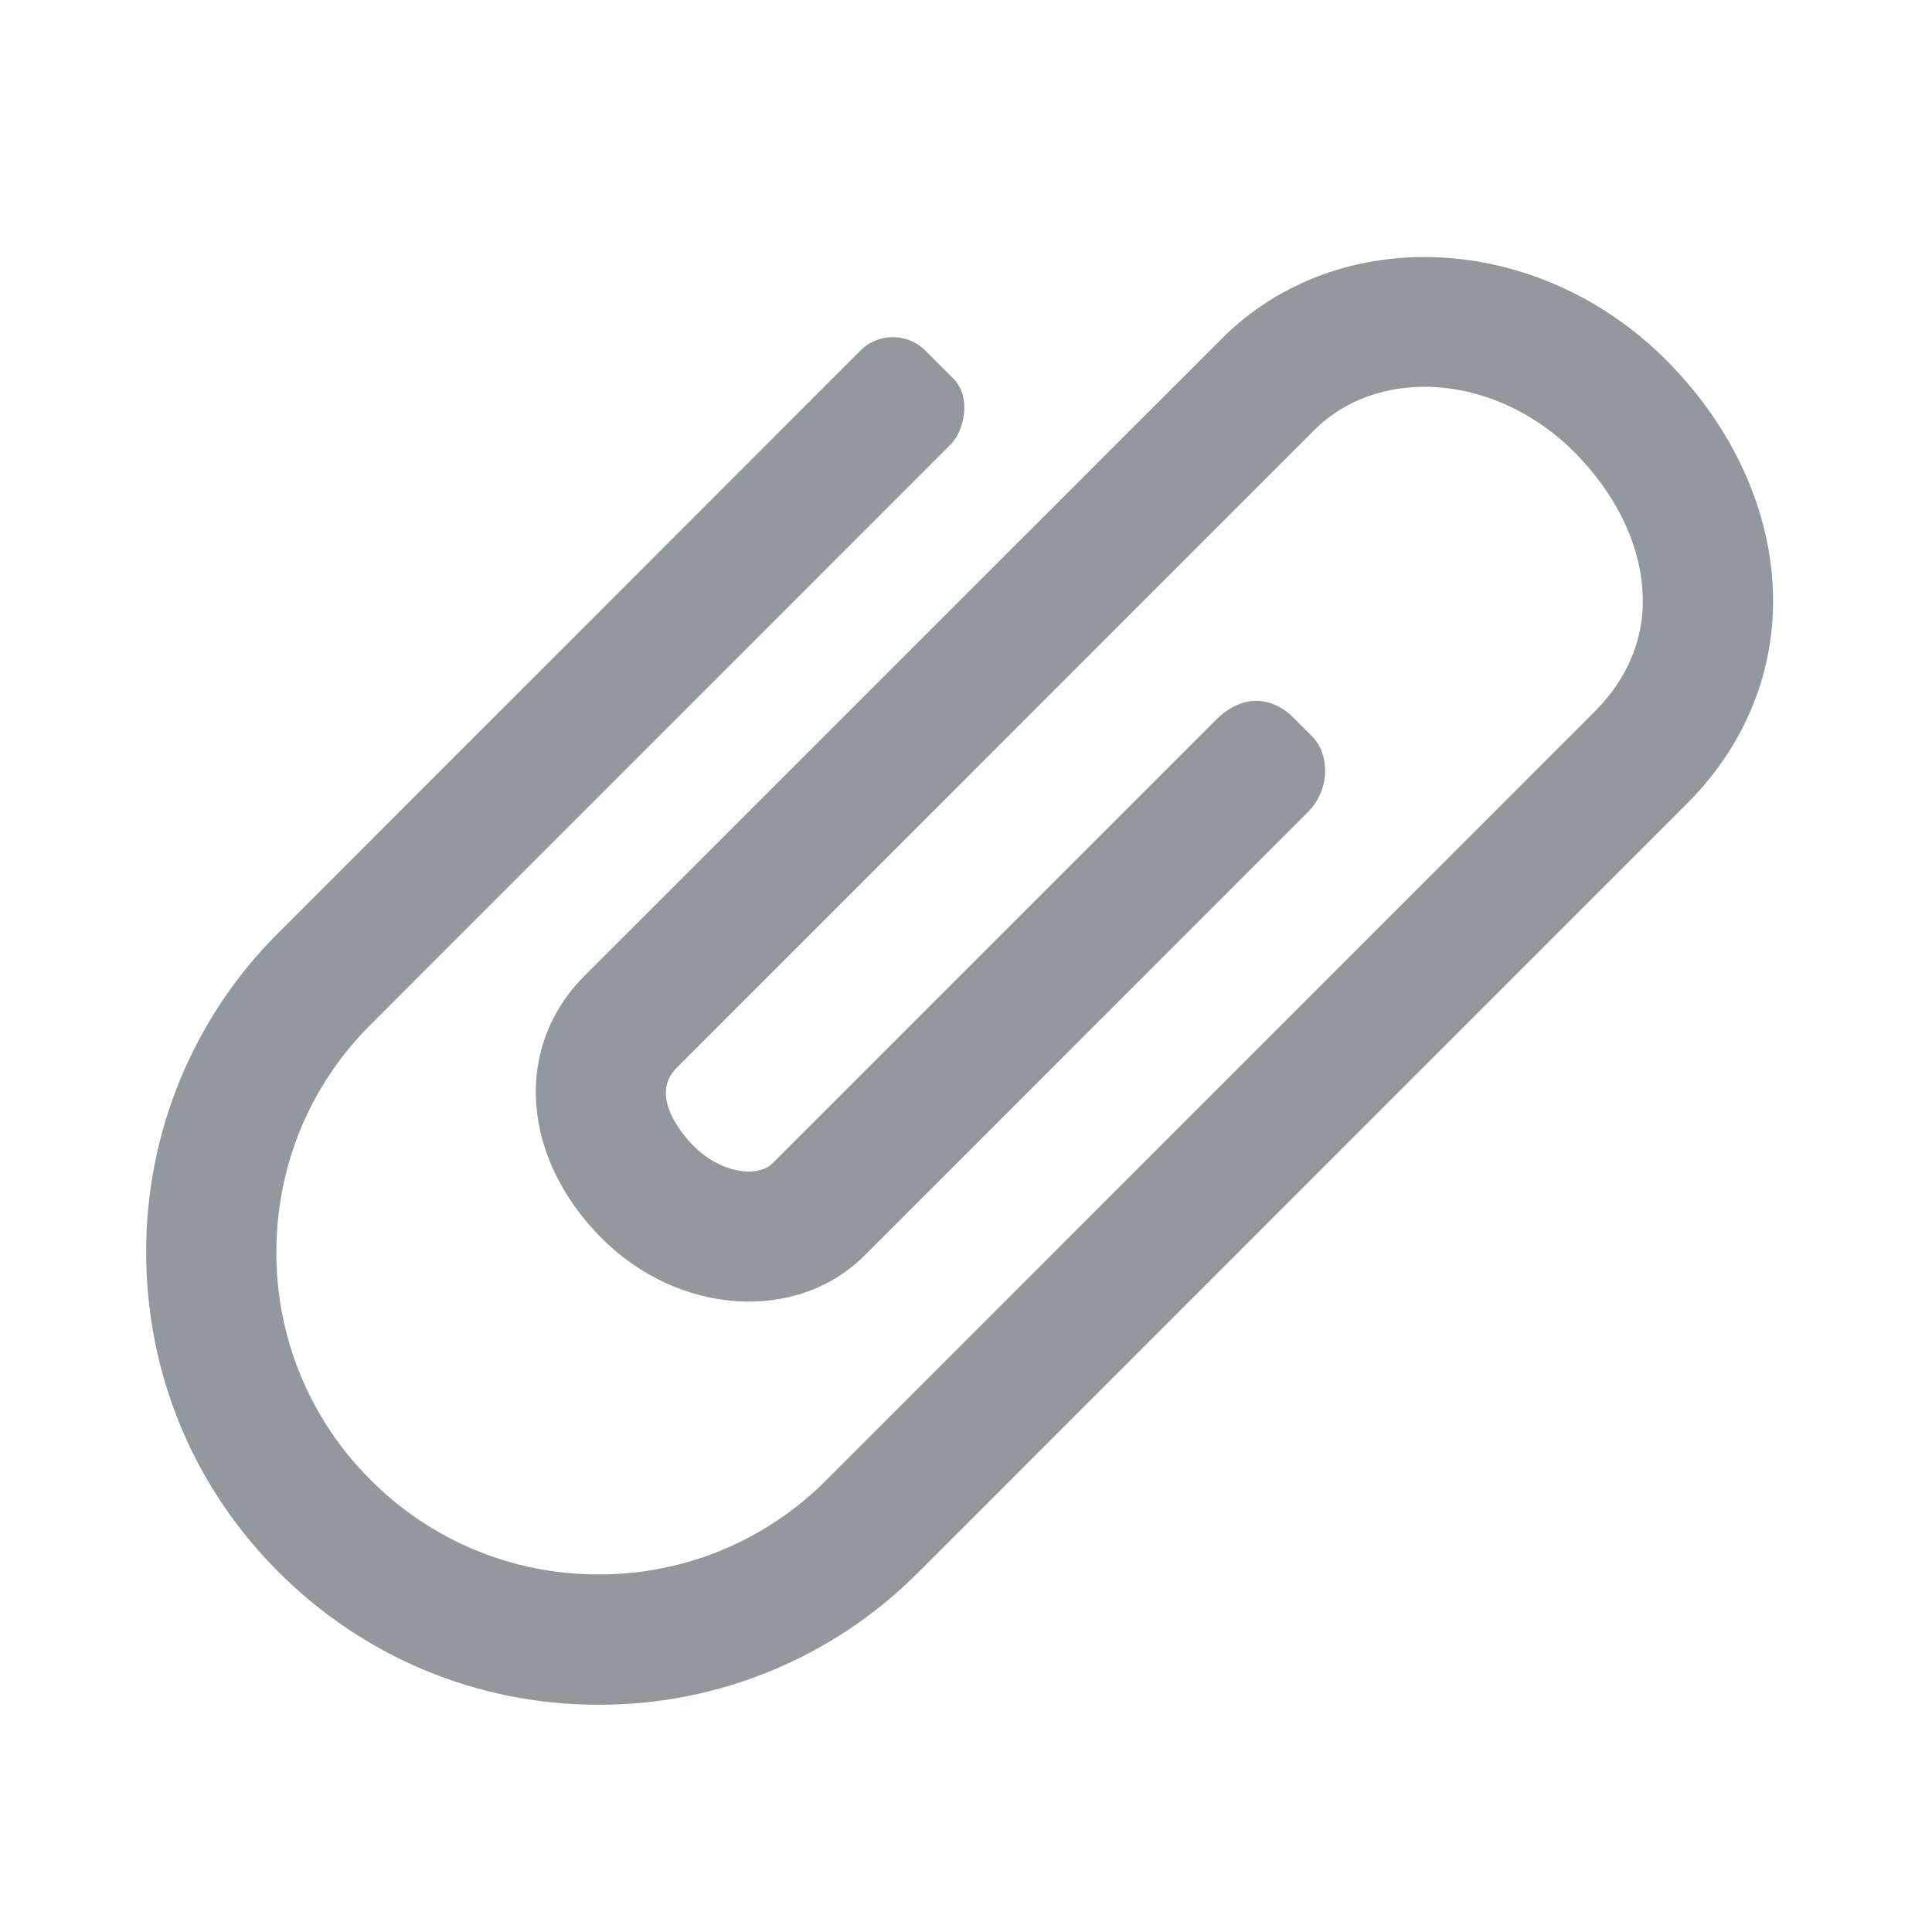
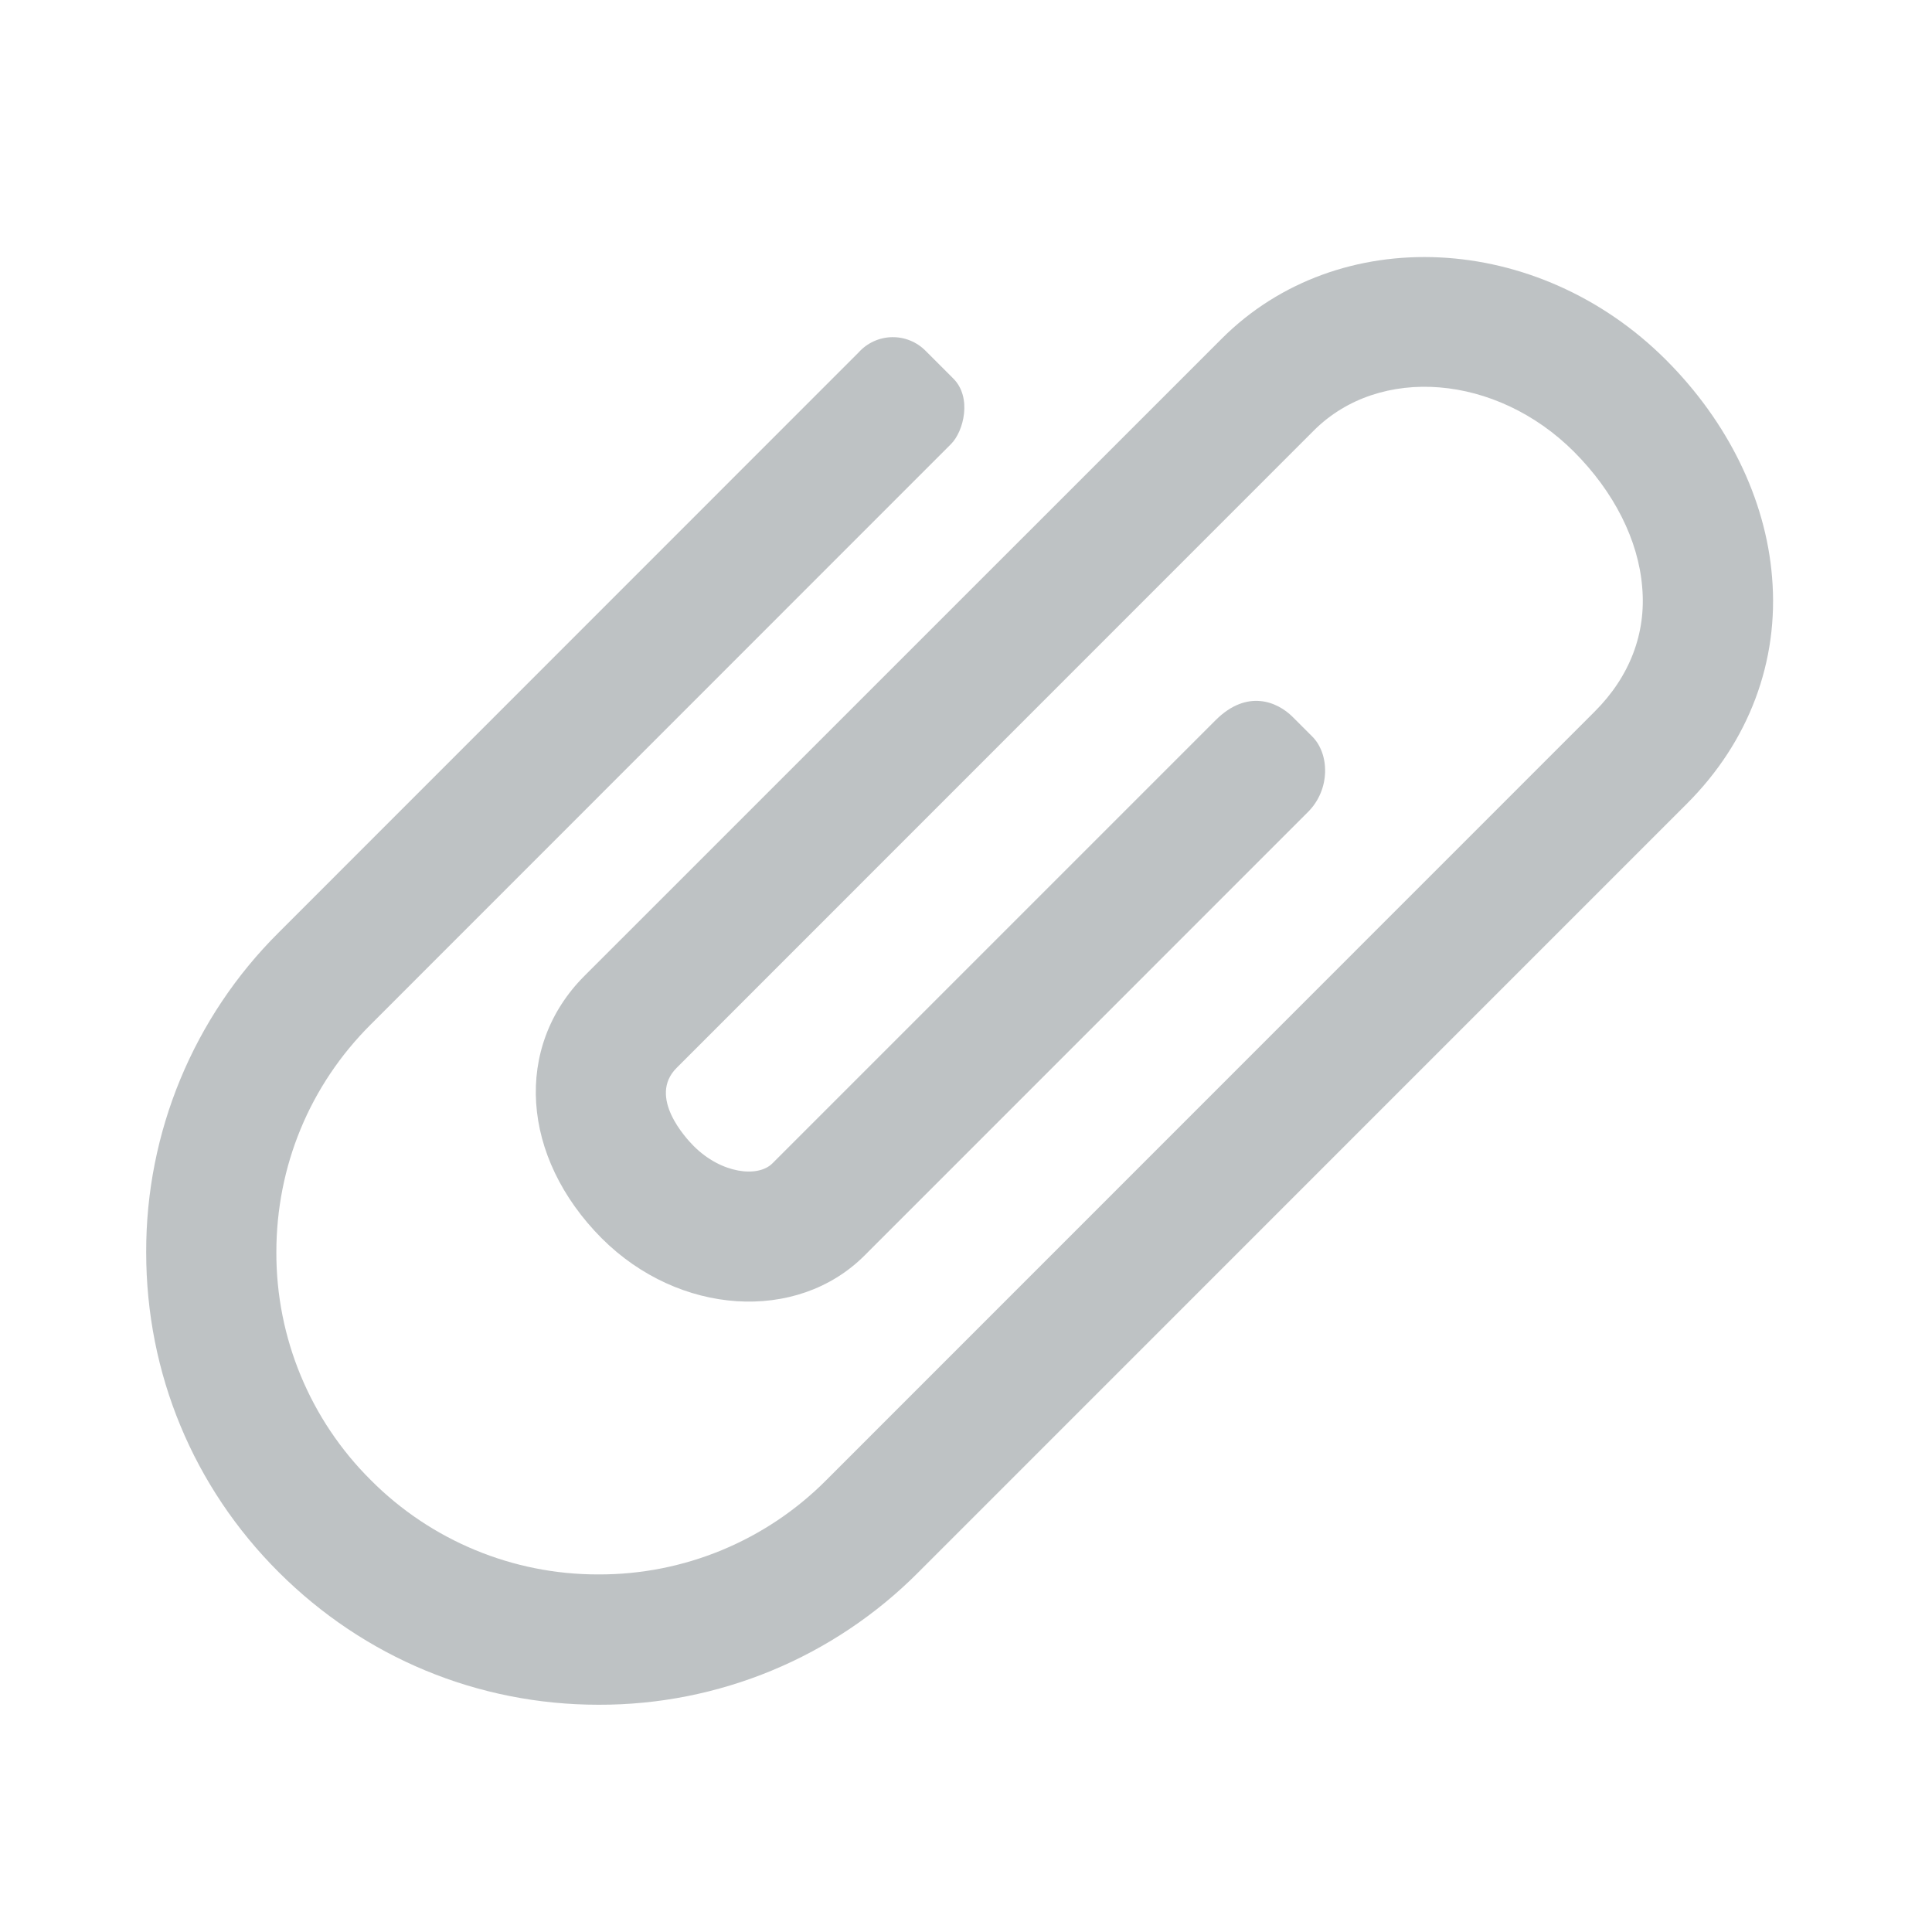
<svg xmlns="http://www.w3.org/2000/svg" id="Layer_1" viewBox="0 0 24 24" width="24" height="24">
-   <path fill="#263238" fill-opacity=".5" d="M1.816 15.556v.002c0 1.502.584 2.912 1.646 3.972s2.472 1.647 3.974 1.647a5.58 5.58 0 0 0 3.972-1.645l9.547-9.548c.769-.768 1.147-1.767 1.058-2.817-.079-.968-.548-1.927-1.319-2.698-1.594-1.592-4.068-1.711-5.517-.262l-7.916 7.915c-.881.881-.792 2.25.214 3.261.959.958 2.423 1.053 3.263.215l5.511-5.512c.28-.28.267-.722.053-.936l-.244-.244c-.191-.191-.567-.349-.957.04l-5.506 5.506c-.18.18-.635.127-.976-.214-.098-.097-.576-.613-.213-.973l7.915-7.917c.818-.817 2.267-.699 3.23.262.5.501.802 1.1.849 1.685.051.573-.156 1.111-.589 1.543l-9.547 9.549a3.97 3.97 0 0 1-2.829 1.171 3.975 3.975 0 0 1-2.83-1.173 3.973 3.973 0 0 1-1.172-2.828c0-1.071.415-2.076 1.172-2.83l7.209-7.211c.157-.157.264-.579.028-.814L11.5 4.36a.572.572 0 0 0-.834.018l-7.205 7.207a5.577 5.577 0 0 0-1.645 3.971z" />
+   <path fill="#7F868A" fill-opacity=".5" d="M1.816 15.556v.002c0 1.502.584 2.912 1.646 3.972s2.472 1.647 3.974 1.647a5.58 5.58 0 0 0 3.972-1.645l9.547-9.548c.769-.768 1.147-1.767 1.058-2.817-.079-.968-.548-1.927-1.319-2.698-1.594-1.592-4.068-1.711-5.517-.262l-7.916 7.915c-.881.881-.792 2.25.214 3.261.959.958 2.423 1.053 3.263.215l5.511-5.512c.28-.28.267-.722.053-.936l-.244-.244c-.191-.191-.567-.349-.957.04l-5.506 5.506c-.18.18-.635.127-.976-.214-.098-.097-.576-.613-.213-.973l7.915-7.917c.818-.817 2.267-.699 3.23.262.5.501.802 1.1.849 1.685.051.573-.156 1.111-.589 1.543l-9.547 9.549a3.97 3.97 0 0 1-2.829 1.171 3.975 3.975 0 0 1-2.83-1.173 3.973 3.973 0 0 1-1.172-2.828c0-1.071.415-2.076 1.172-2.83l7.209-7.211c.157-.157.264-.579.028-.814L11.5 4.36a.572.572 0 0 0-.834.018l-7.205 7.207a5.577 5.577 0 0 0-1.645 3.971z" />
</svg>
